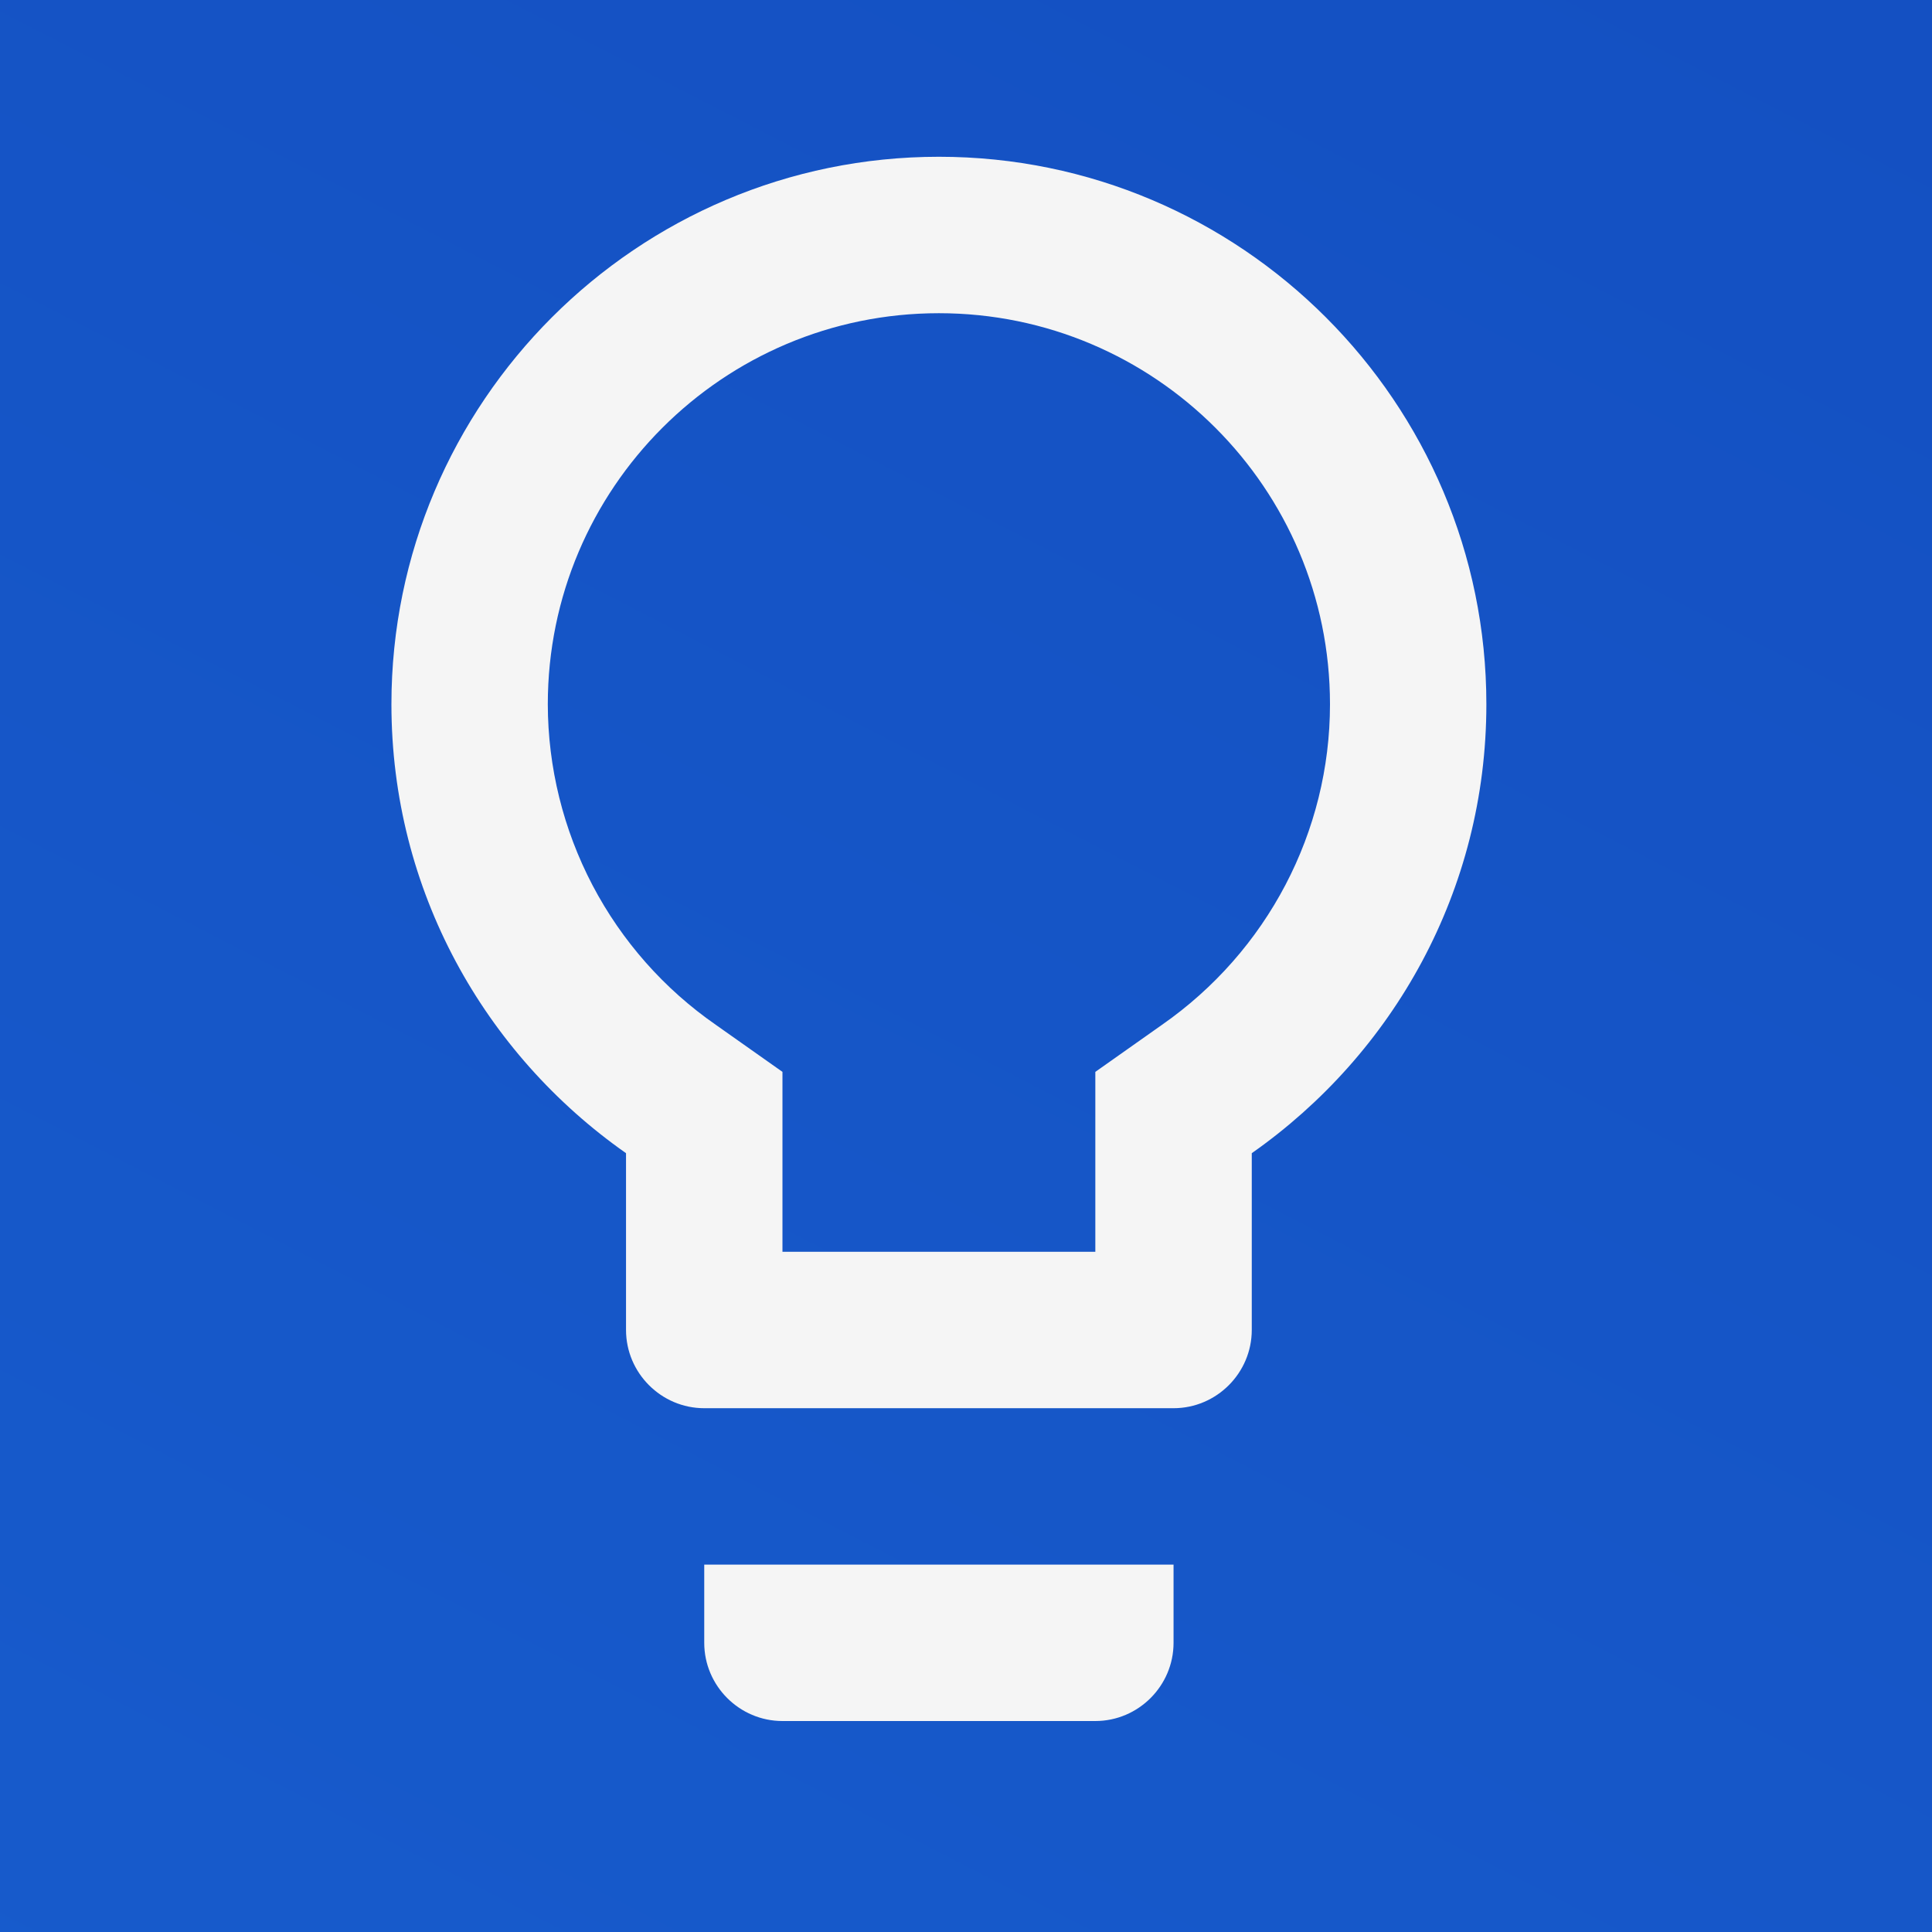
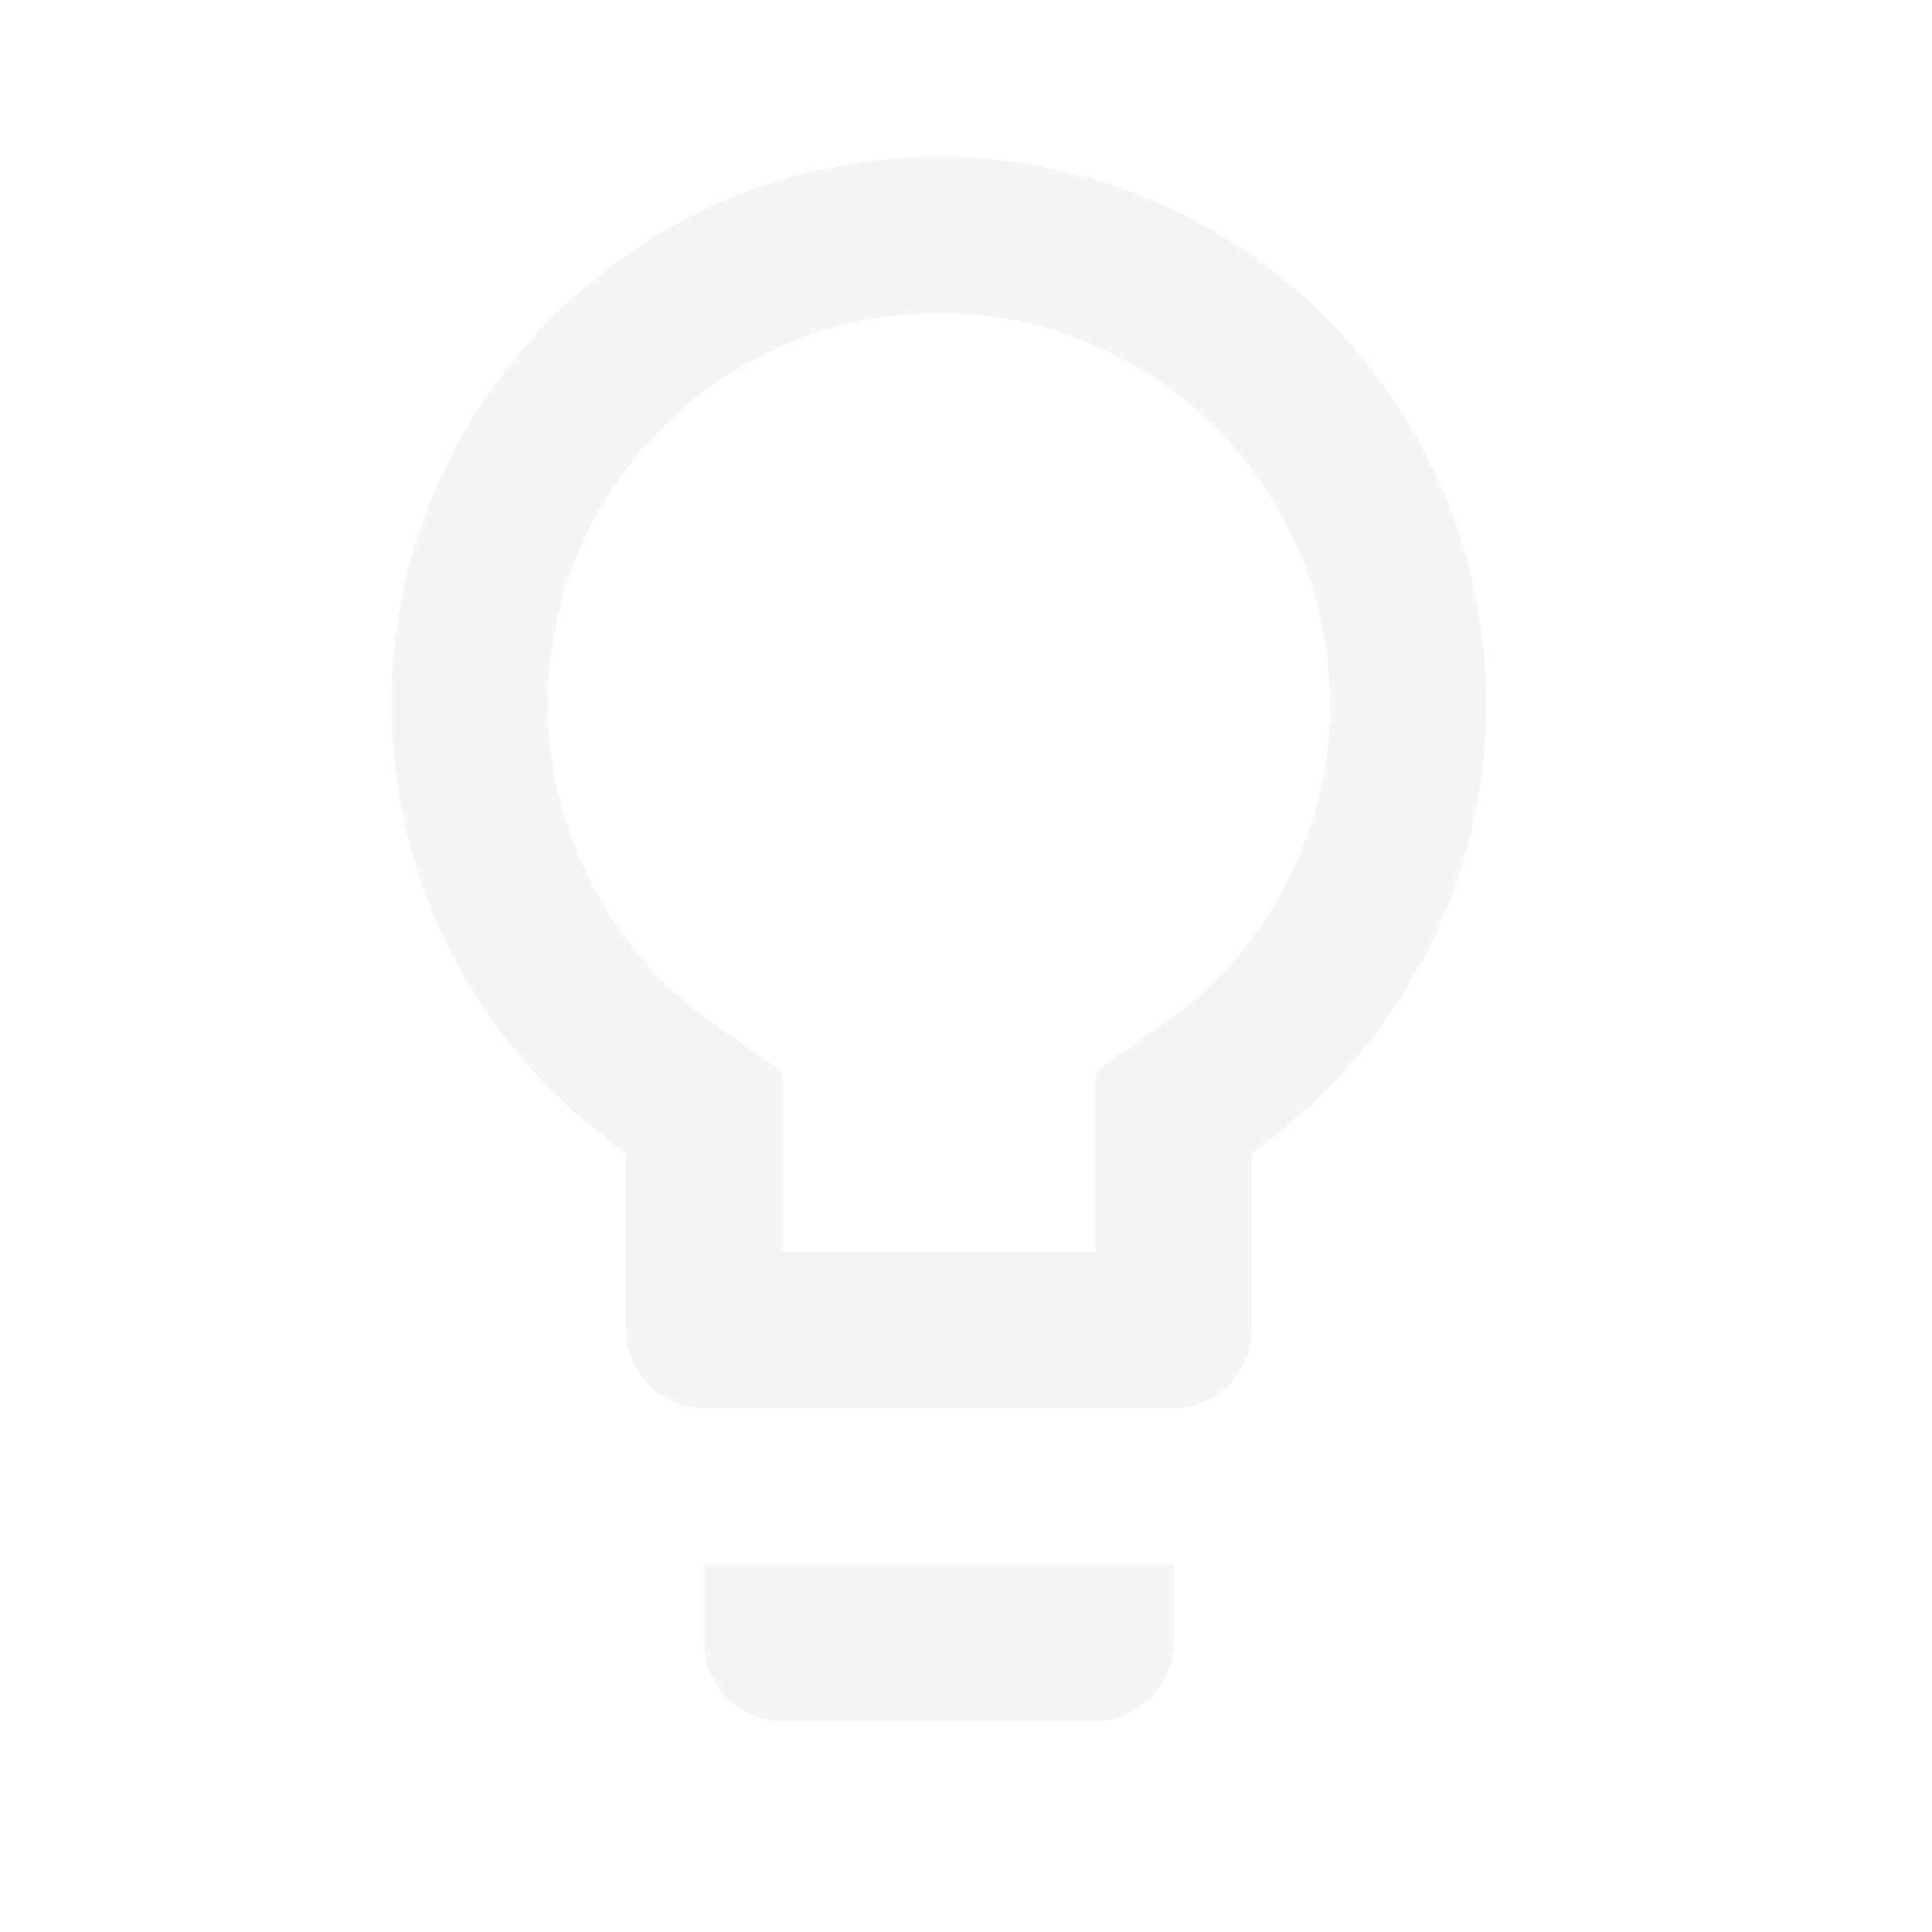
<svg xmlns="http://www.w3.org/2000/svg" width="35" height="35" viewBox="0 0 35 35" fill="none">
-   <rect width="35" height="35" fill="#1E1E1E" />
-   <g id="Desktop - 9">
-     <rect width="1440" height="1818" transform="translate(-398 -423)" fill="#F9F9F9" />
-     <g id="Frame 44">
-       <g id="Comp">
-         <g id="Mask Group">
-           <mask id="mask0_0_1" style="mask-type:alpha" maskUnits="userSpaceOnUse" x="-34" y="-34" width="712" height="394">
-             <rect id="Mask Layer" x="-34" y="-34" width="712" height="393.194" rx="42.508" fill="black" />
-           </mask>
-           <g mask="url(#mask0_0_1)">
-             <g id="Card Front">
-               <rect id="Card surface" x="-34" y="-34" width="712" height="393.194" rx="42.508" fill="#C4C4C4" />
-               <g id="Component 50">
-                 <rect x="-34" y="-34" width="712" height="393.194" rx="42.508" fill="url(#paint0_linear_0_1)" />
-                 <g id="Frame">
-                   <path id="Vector" d="M12.758 29.761C12.758 30.541 13.396 31.178 14.175 31.178H19.843C20.622 31.178 21.26 30.541 21.26 29.761V28.344H12.758V29.761ZM17.009 2.84C11.54 2.84 7.091 7.289 7.091 12.758C7.091 16.131 8.777 19.092 11.341 20.891V24.093C11.341 24.873 11.979 25.511 12.758 25.511H21.26C22.039 25.511 22.677 24.873 22.677 24.093V20.891C25.241 19.092 26.927 16.131 26.927 12.758C26.927 7.289 22.478 2.84 17.009 2.84ZM21.047 18.568L19.843 19.418V22.677H14.175V19.418L12.971 18.568C12.032 17.917 11.265 17.049 10.734 16.037C10.204 15.025 9.926 13.9 9.924 12.758C9.924 8.848 13.098 5.674 17.009 5.674C20.92 5.674 24.094 8.848 24.094 12.758C24.094 15.068 22.96 17.236 21.047 18.568Z" fill="#F5F5F5" />
-                 </g>
-               </g>
-             </g>
-           </g>
-         </g>
-       </g>
-     </g>
-   </g>
-   <defs>
-     <linearGradient id="paint0_linear_0_1" x1="700.821" y1="-54.954" x2="367.201" y2="594.303" gradientUnits="userSpaceOnUse">
-       <stop stop-color="#051A91" />
-       <stop offset="0.173" stop-color="#061C93" />
-       <stop offset="0.797" stop-color="#2284F1" />
-       <stop offset="1" stop-color="#1F80EB" />
-     </linearGradient>
-   </defs>
+   <path d="M12.758 29.761C12.758 30.541 13.396 31.178 14.175 31.178H19.843C20.622 31.178 21.26 30.541 21.26 29.761V28.344H12.758V29.761ZM17.009 2.84C11.54 2.84 7.091 7.289 7.091 12.758C7.091 16.131 8.777 19.092 11.341 20.891V24.093C11.341 24.873 11.979 25.511 12.758 25.511H21.26C22.039 25.511 22.677 24.873 22.677 24.093V20.891C25.241 19.092 26.927 16.131 26.927 12.758C26.927 7.289 22.478 2.84 17.009 2.84ZM21.047 18.568L19.843 19.418V22.677H14.175V19.418L12.971 18.568C12.032 17.917 11.265 17.049 10.734 16.037C10.204 15.025 9.926 13.9 9.924 12.758C9.924 8.848 13.098 5.674 17.009 5.674C20.92 5.674 24.094 8.848 24.094 12.758C24.094 15.068 22.96 17.236 21.047 18.568Z" fill="#F5F5F5" />
</svg>
